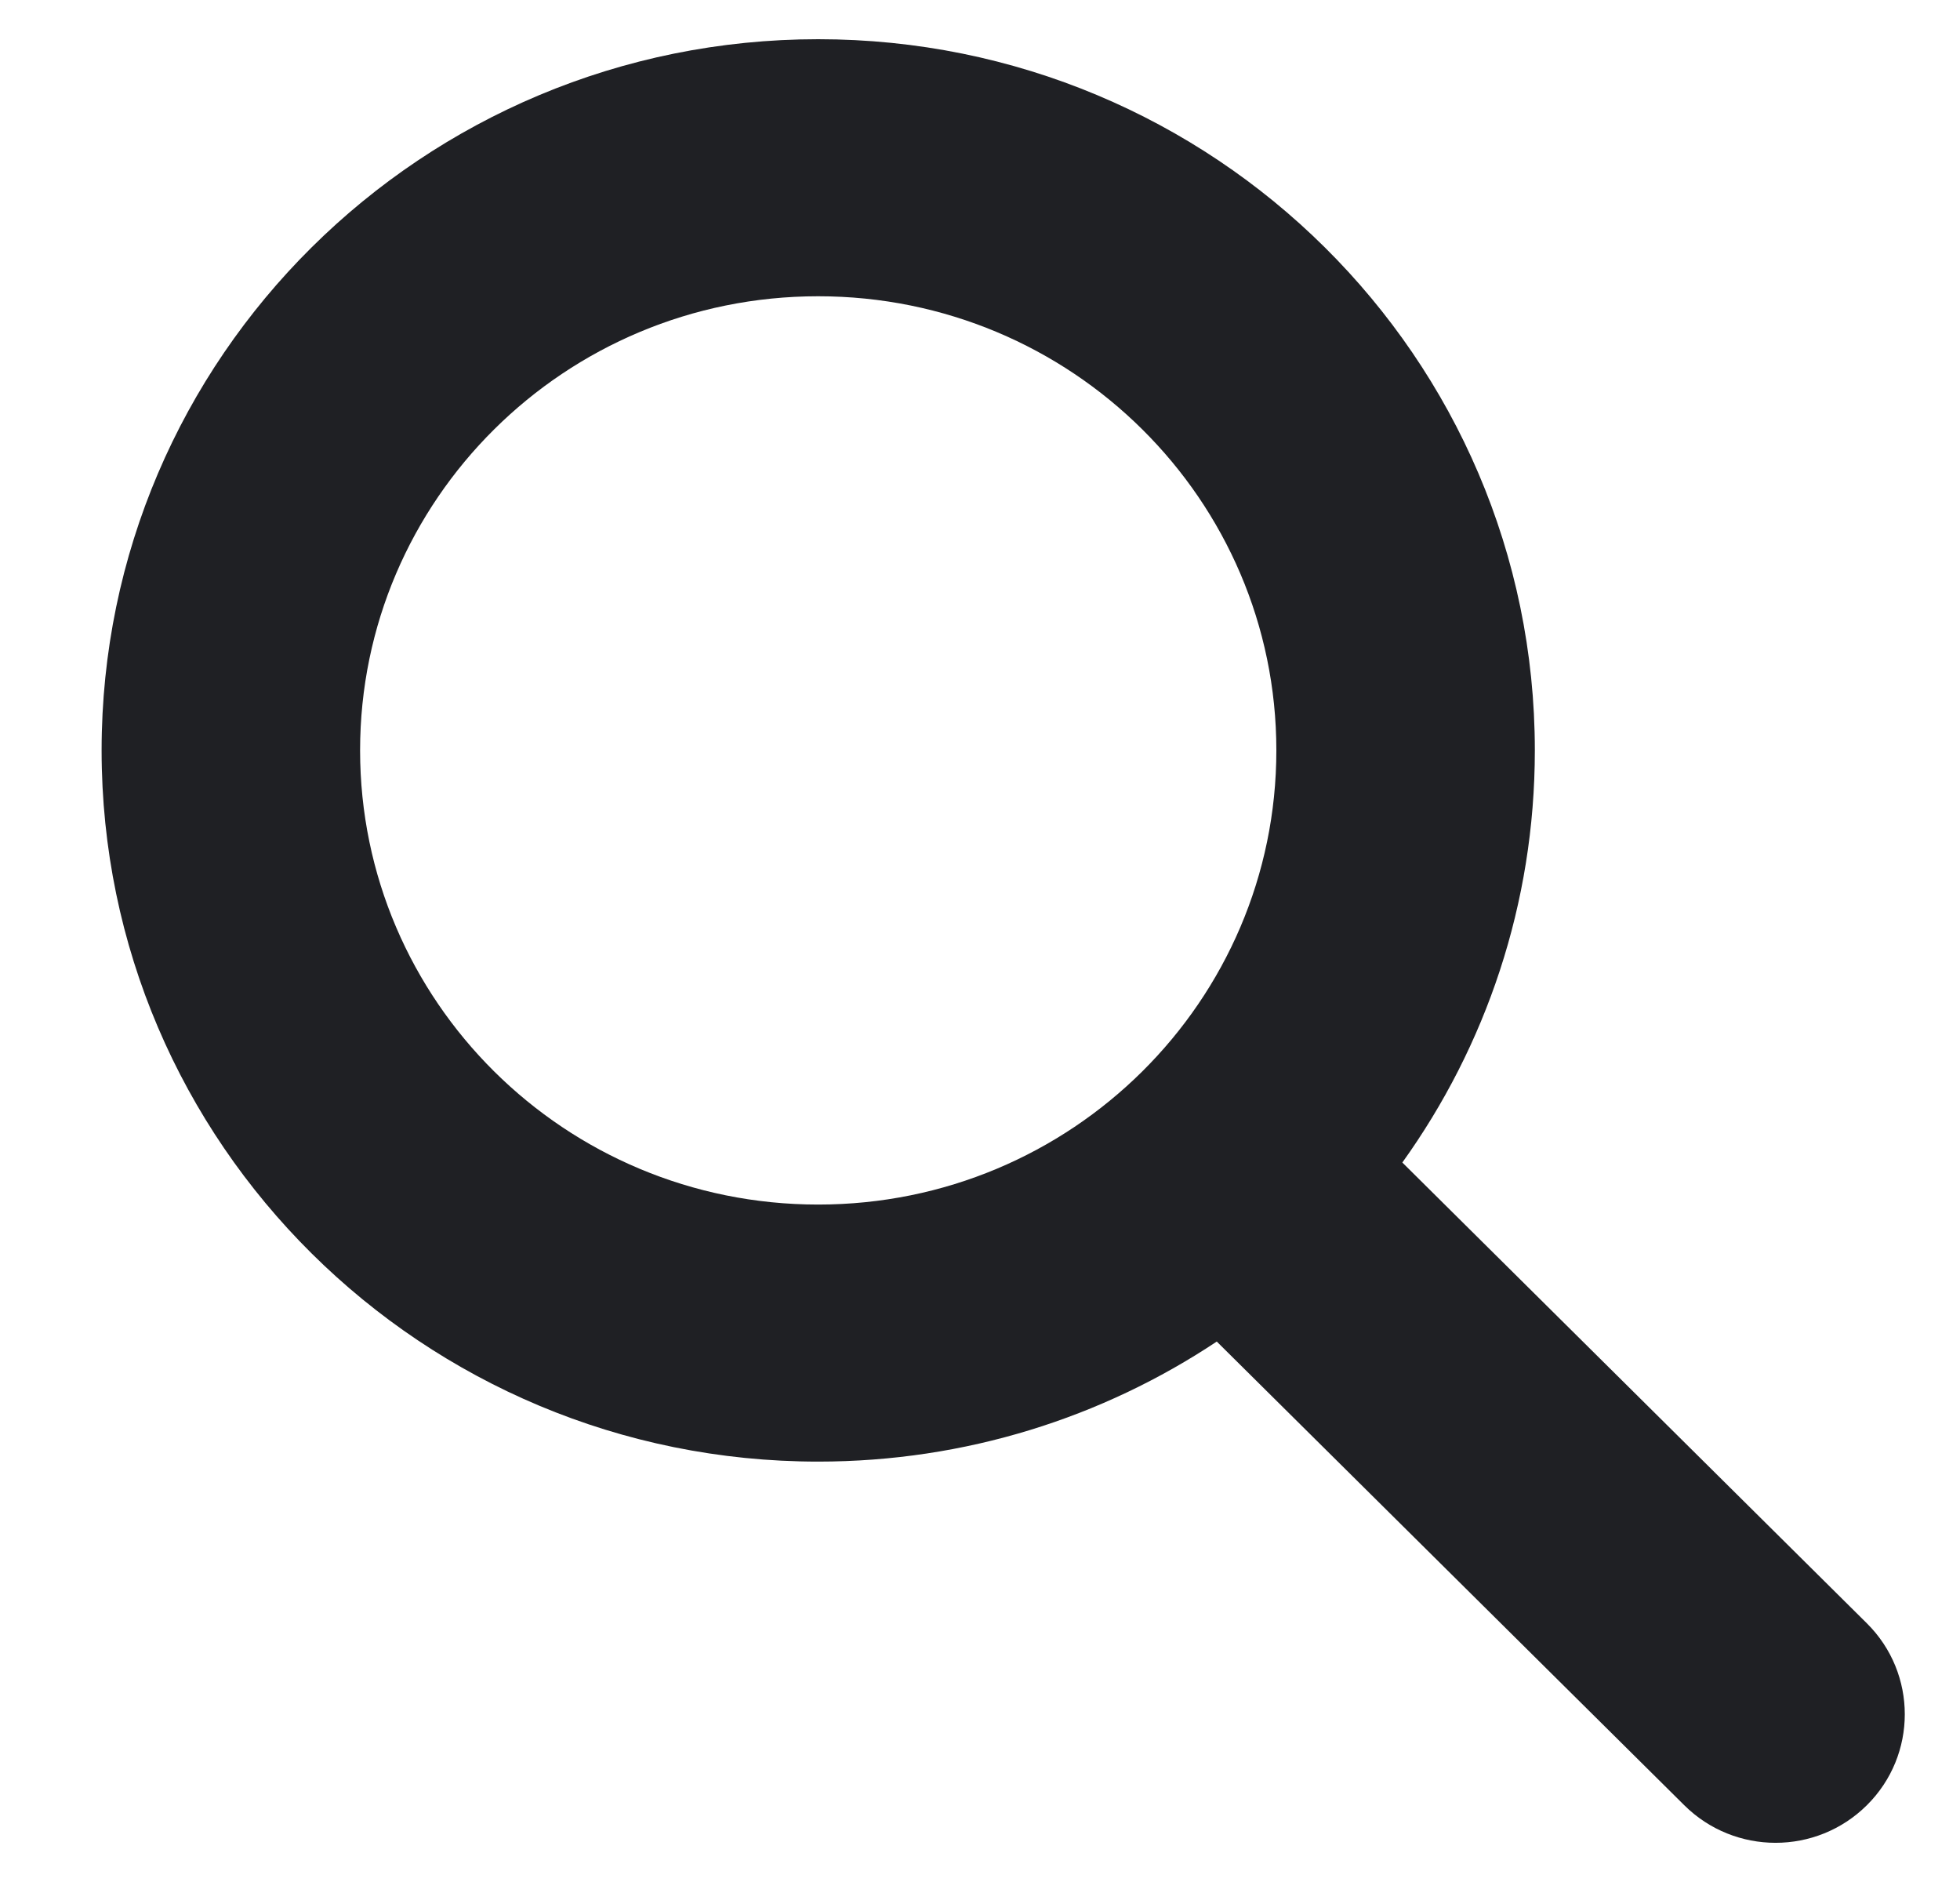
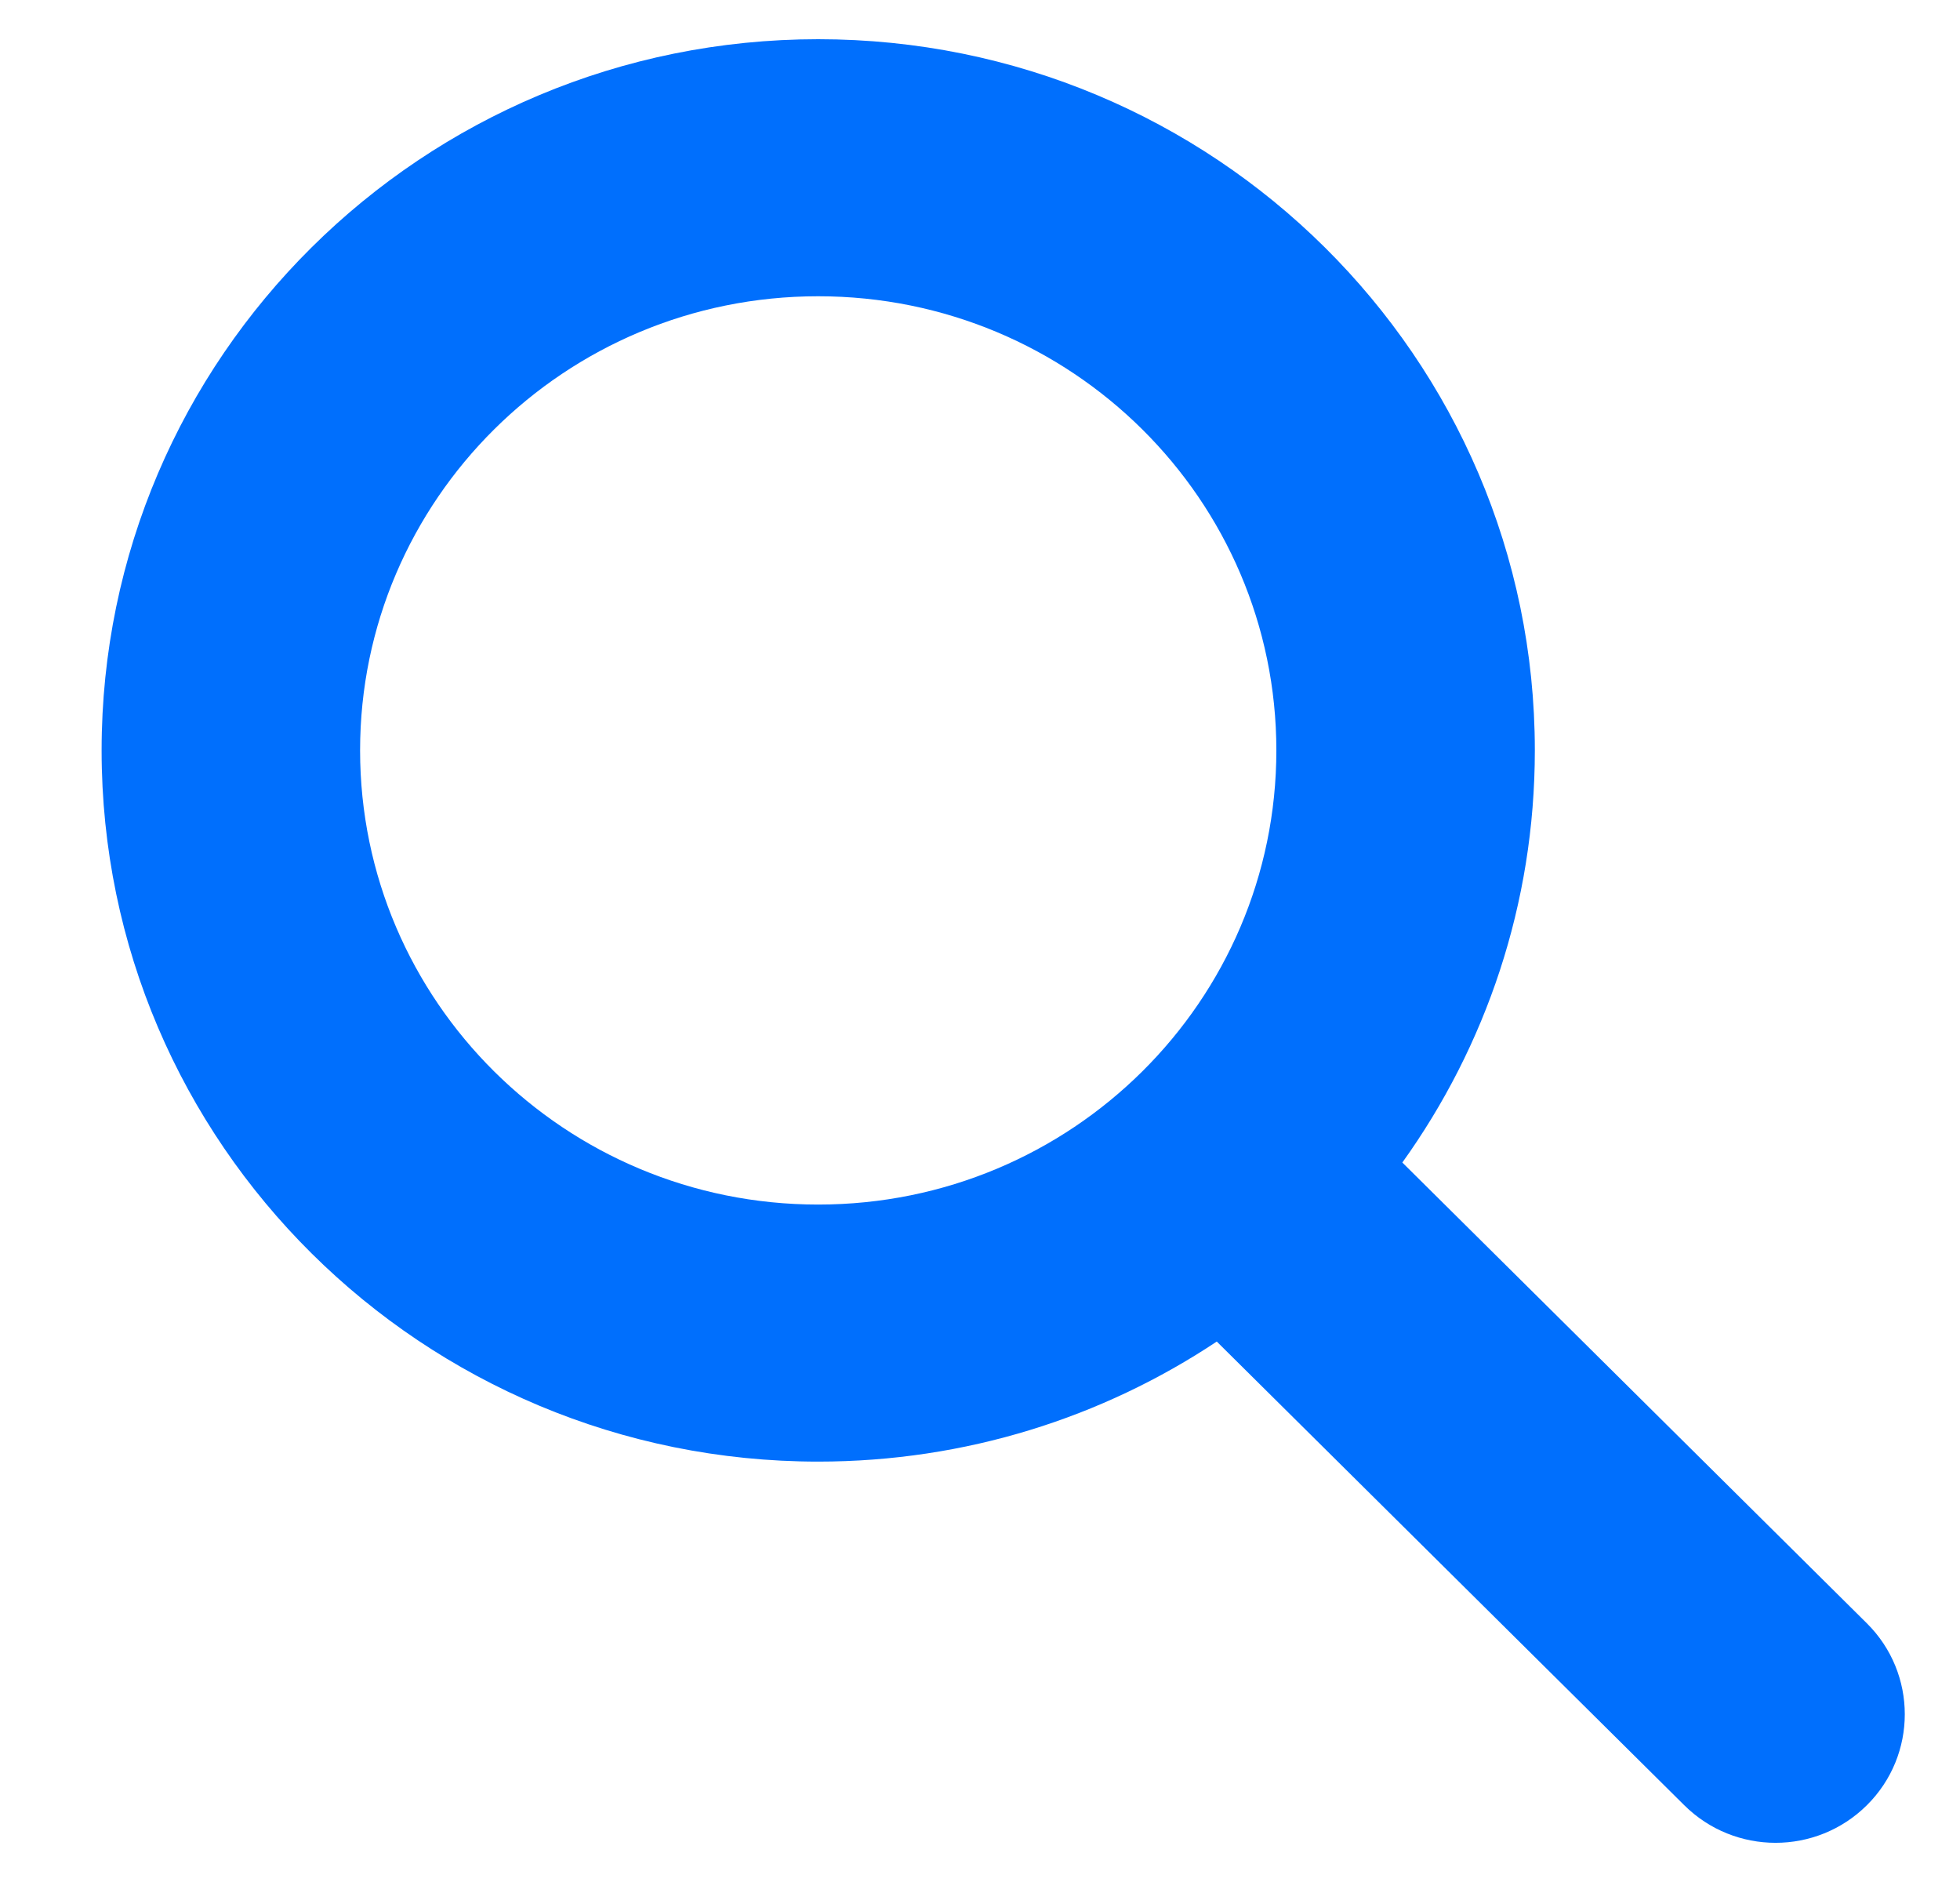
<svg xmlns="http://www.w3.org/2000/svg" width="25" height="24" viewBox="0 0 25 24" fill="none">
-   <mask id="mask0_103_11442" style="mask-type:alpha" maskUnits="userSpaceOnUse" x="1" y="0" width="24" height="24">
-     <path fill-rule="evenodd" clip-rule="evenodd" d="M10.436 0.5C5.392 0.5 1.296 4.557 1.296 9.569C1.296 14.582 5.392 18.639 10.436 18.639C12.317 18.639 14.066 18.075 15.52 17.108L21.483 23.021C22.127 23.66 23.168 23.66 23.812 23.021C24.457 22.381 24.457 21.341 23.812 20.701L17.887 14.825C18.951 13.342 19.577 11.528 19.577 9.569C19.577 4.557 15.481 0.5 10.436 0.5ZM4.593 9.569C4.593 6.375 7.205 3.778 10.436 3.778C13.668 3.778 16.28 6.375 16.28 9.569C16.28 12.764 13.668 15.361 10.436 15.361C7.205 15.361 4.593 12.764 4.593 9.569Z" fill="#006FFD" />
-   </mask>
-   <g mask="url(#mask0_103_11442)">
-     <rect x="0.796" width="24" height="24" fill="#1F2024" />
-   </g>
+   <path fill-rule="evenodd" clip-rule="evenodd" d="M10.436 0.5C5.392 0.5 1.296 4.557 1.296 9.569C1.296 14.582 5.392 18.639 10.436 18.639C12.317 18.639 14.066 18.075 15.52 17.108L21.483 23.021C22.127 23.66 23.168 23.66 23.812 23.021C24.457 22.381 24.457 21.341 23.812 20.701L17.887 14.825C18.951 13.342 19.577 11.528 19.577 9.569C19.577 4.557 15.481 0.5 10.436 0.5ZM4.593 9.569C4.593 6.375 7.205 3.778 10.436 3.778C13.668 3.778 16.28 6.375 16.28 9.569C16.28 12.764 13.668 15.361 10.436 15.361C7.205 15.361 4.593 12.764 4.593 9.569Z" fill="#006FFD" />
</svg>
